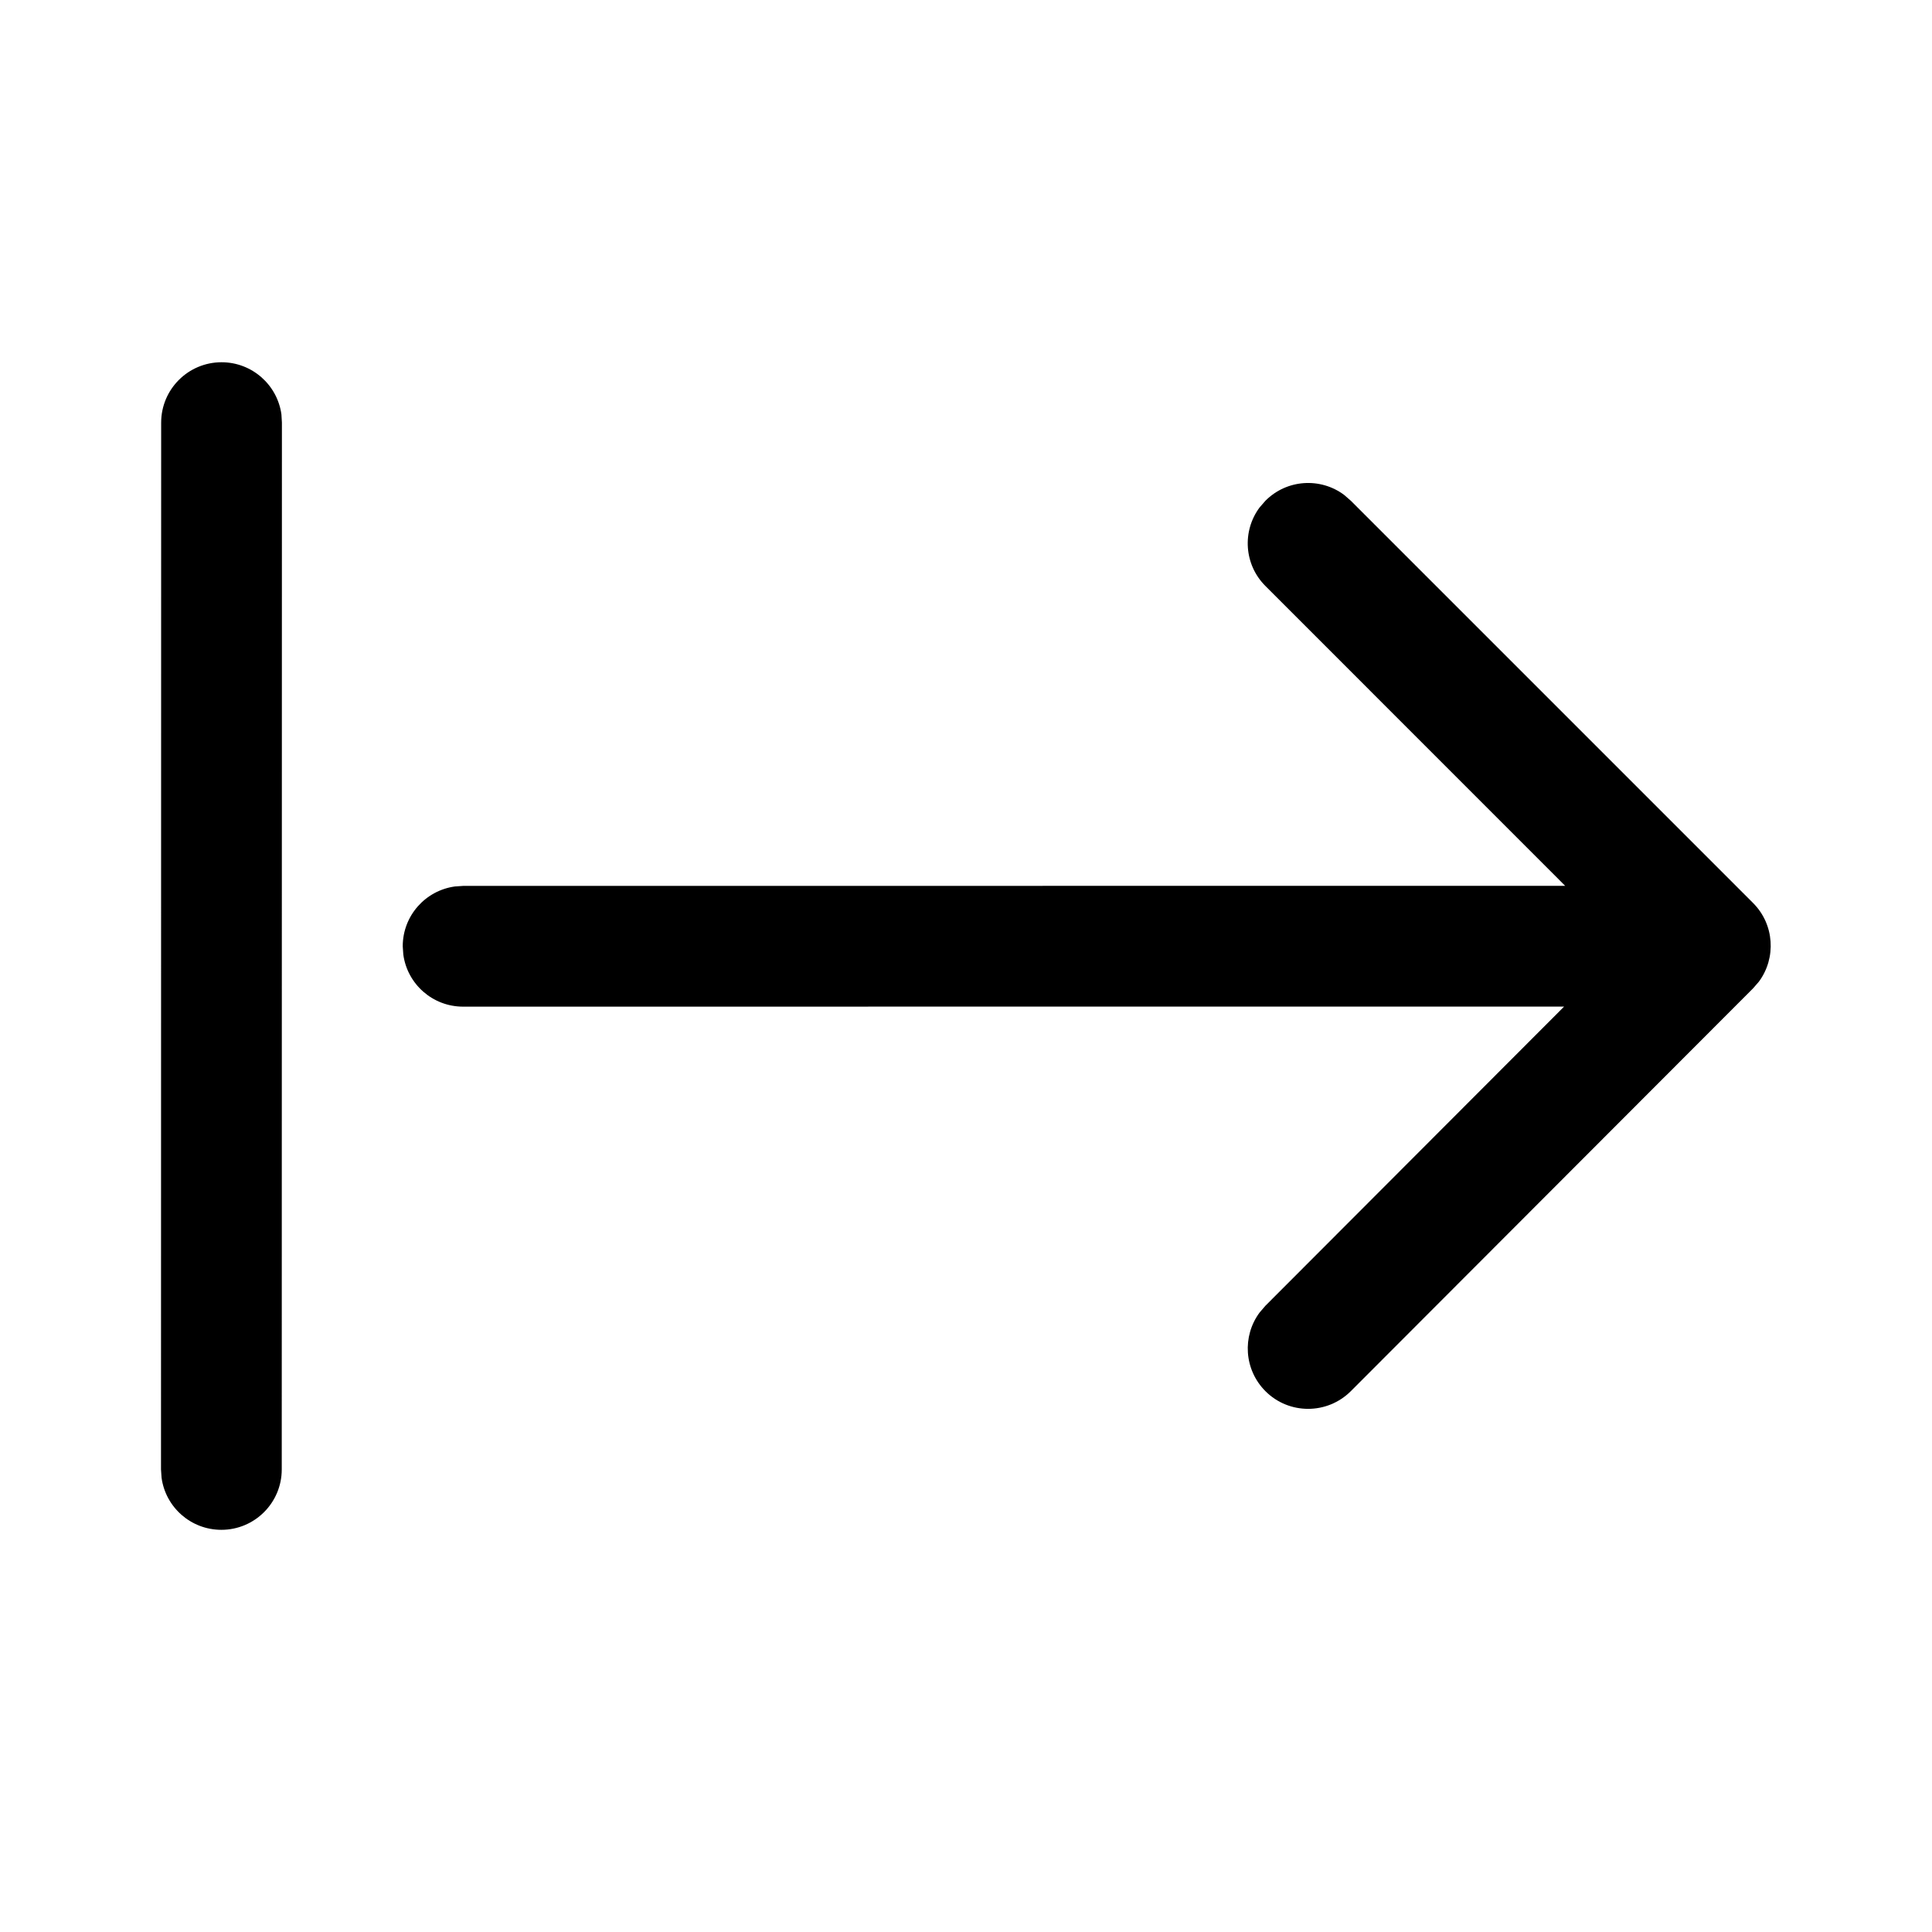
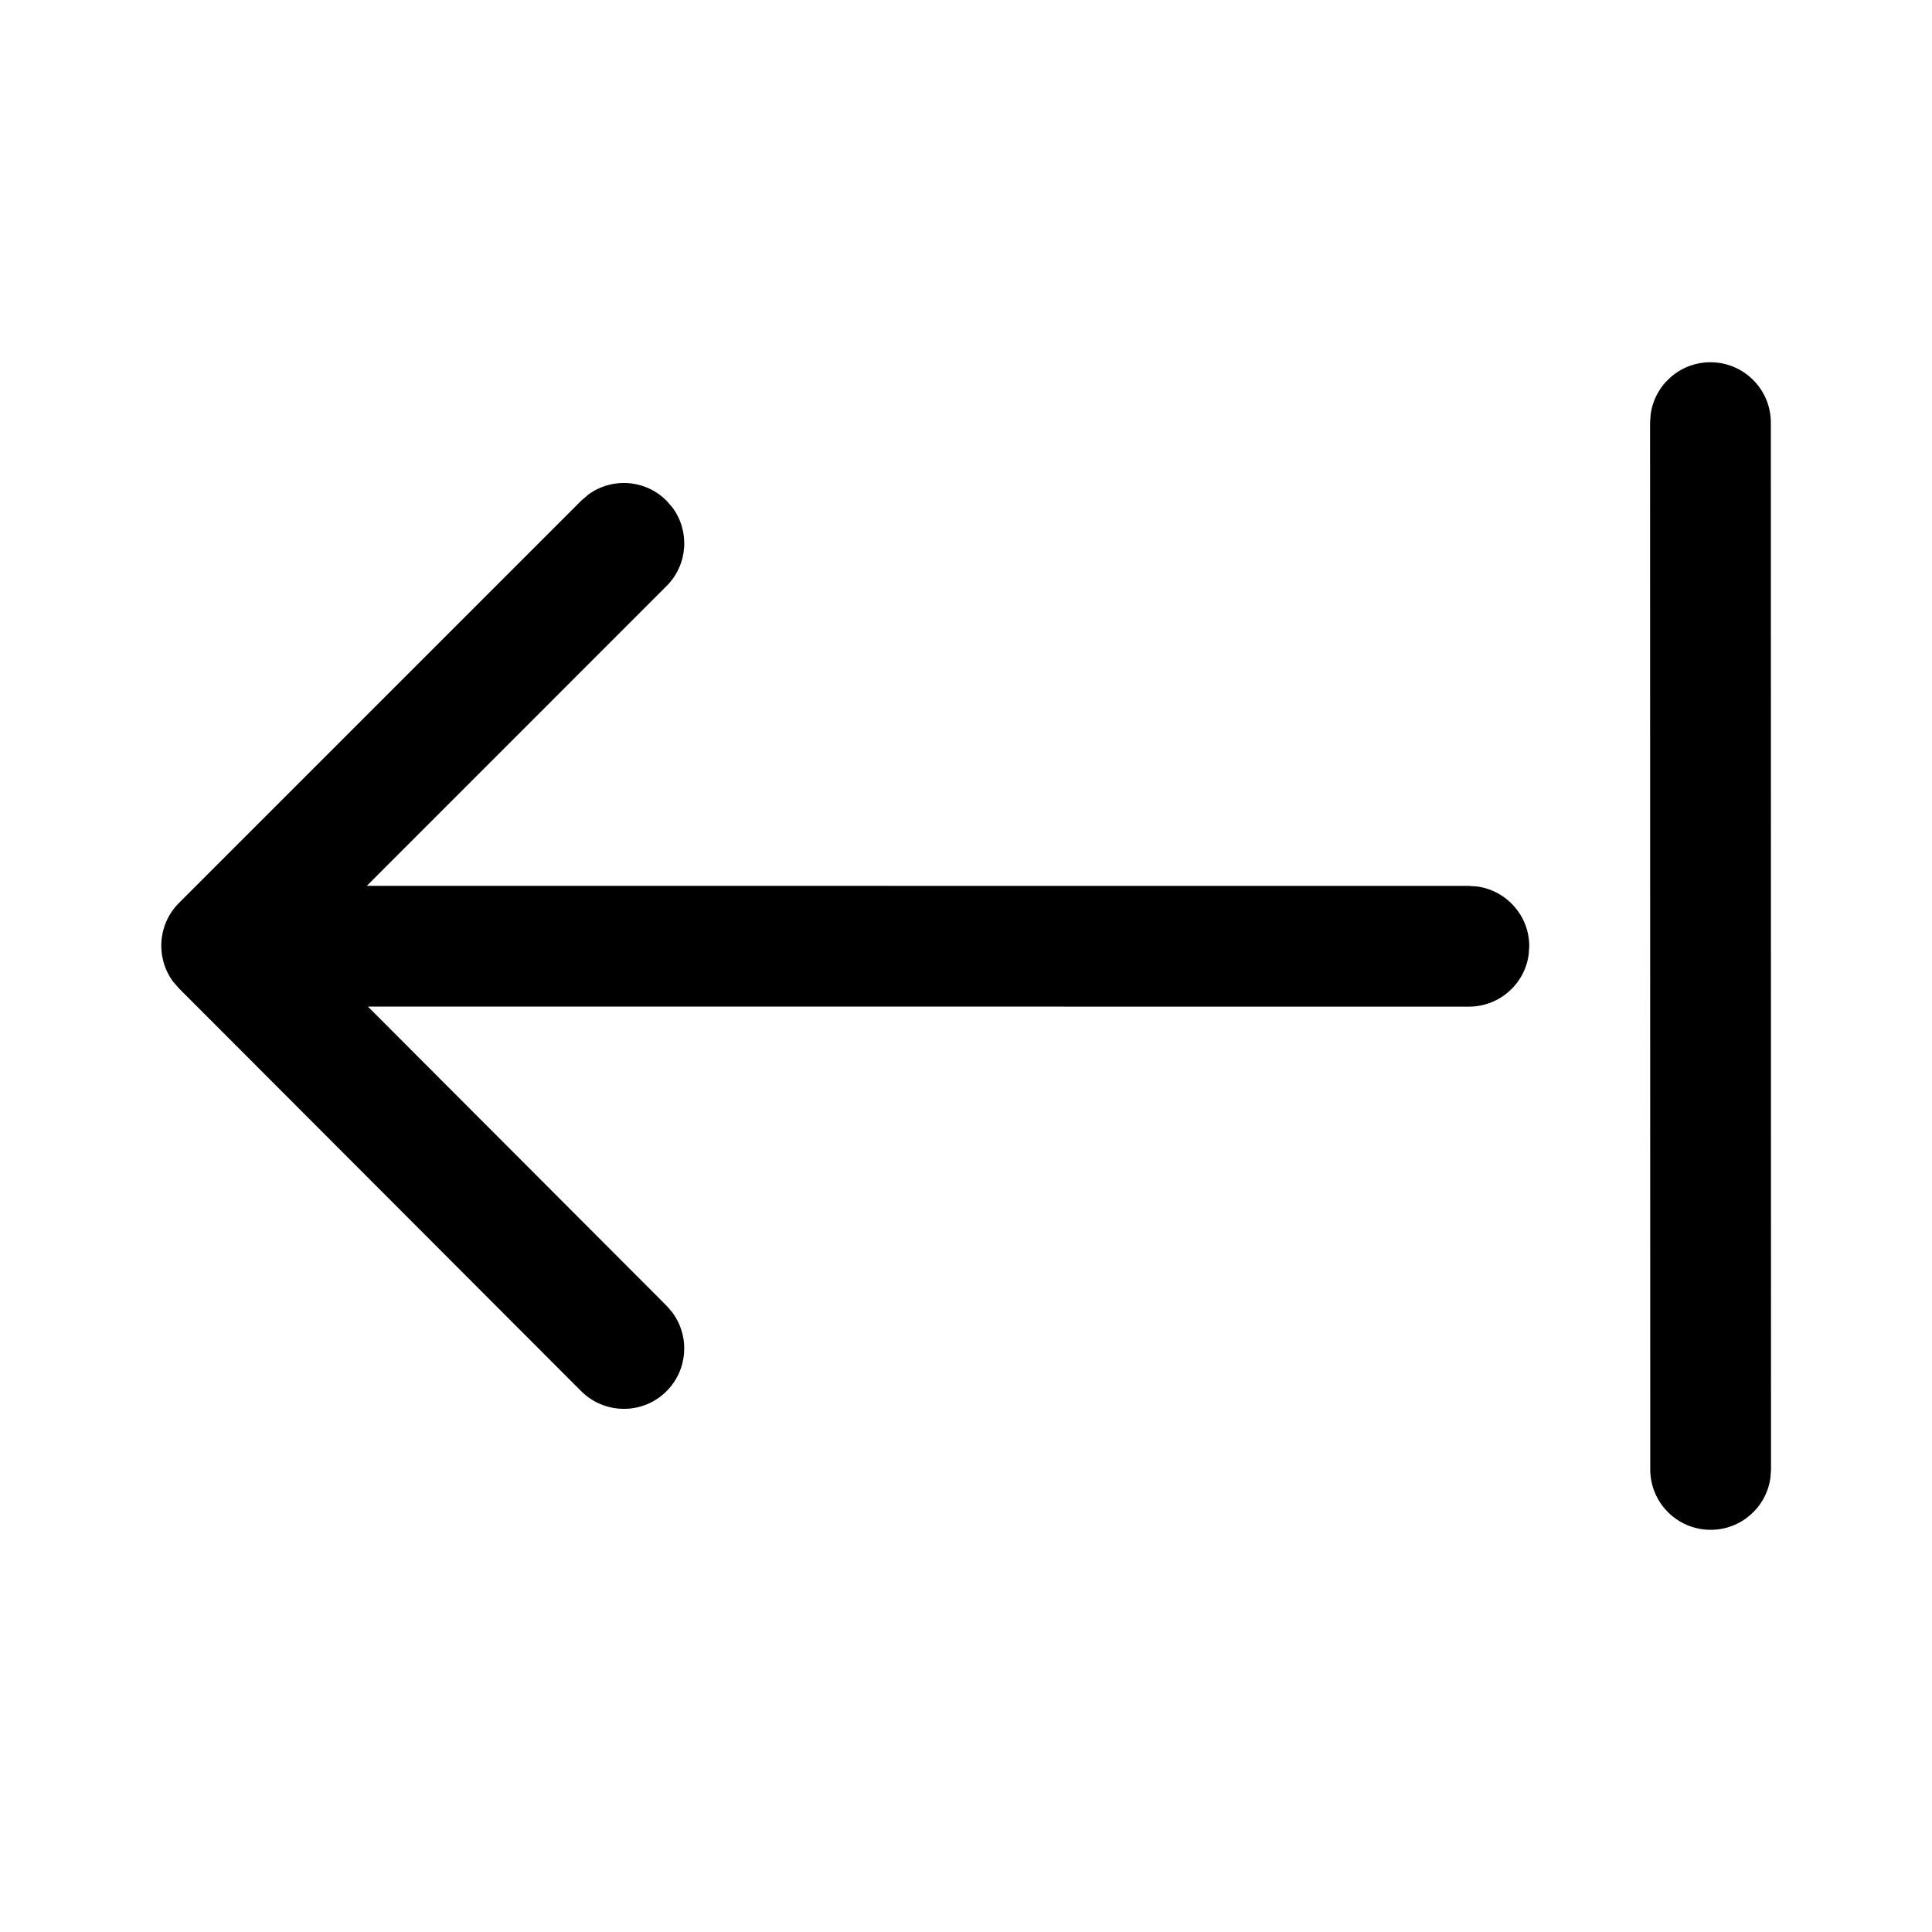
<svg xmlns="http://www.w3.org/2000/svg" viewBox="0 0 24 24" fill="none">
-   <path d="M2.752 4.5C3.132 4.5 3.446 4.782 3.496 5.148L3.502 5.25L3.5 18.254C3.5 18.668 3.164 19.004 2.75 19.004C2.37 19.004 2.056 18.722 2.007 18.356L2 18.254L2.002 5.25C2.002 4.836 2.338 4.5 2.752 4.5ZM15.647 6.304L15.72 6.22C15.986 5.953 16.403 5.929 16.696 6.147L16.78 6.22L21.777 11.217C22.043 11.483 22.067 11.9 21.85 12.194L21.777 12.278L16.781 17.281C16.488 17.574 16.013 17.575 15.72 17.282C15.454 17.016 15.429 16.599 15.647 16.305L15.719 16.221L19.43 12.504L5.753 12.505C5.373 12.505 5.059 12.223 5.01 11.857L5.003 11.755C5.003 11.375 5.285 11.062 5.651 11.012L5.753 11.005L19.443 11.004L15.72 7.28C15.453 7.014 15.429 6.597 15.647 6.304L15.72 6.22L15.647 6.304Z" fill="currentColor" />
+   <path d="M21.247 4.5C20.868 4.5 20.554 4.782 20.505 5.148L20.498 5.25L20.5 18.254C20.5 18.668 20.836 19.004 21.25 19.004C21.63 19.004 21.944 18.722 21.993 18.356L22 18.254L21.998 5.25C21.998 4.836 21.662 4.5 21.247 4.5ZM8.353 6.304L8.28 6.22C8.014 5.953 7.597 5.929 7.304 6.147L7.22 6.22L2.223 11.217C1.957 11.483 1.933 11.9 2.15 12.194L2.223 12.278L7.219 17.281C7.512 17.574 7.987 17.575 8.28 17.282C8.546 17.016 8.571 16.599 8.353 16.305L8.281 16.221L4.57 12.504L18.247 12.505C18.627 12.505 18.941 12.223 18.99 11.857L18.997 11.755C18.997 11.375 18.715 11.062 18.349 11.012L18.247 11.005L4.557 11.004L8.28 7.28C8.547 7.014 8.571 6.597 8.353 6.304Z" fill="currentColor" />
</svg>
